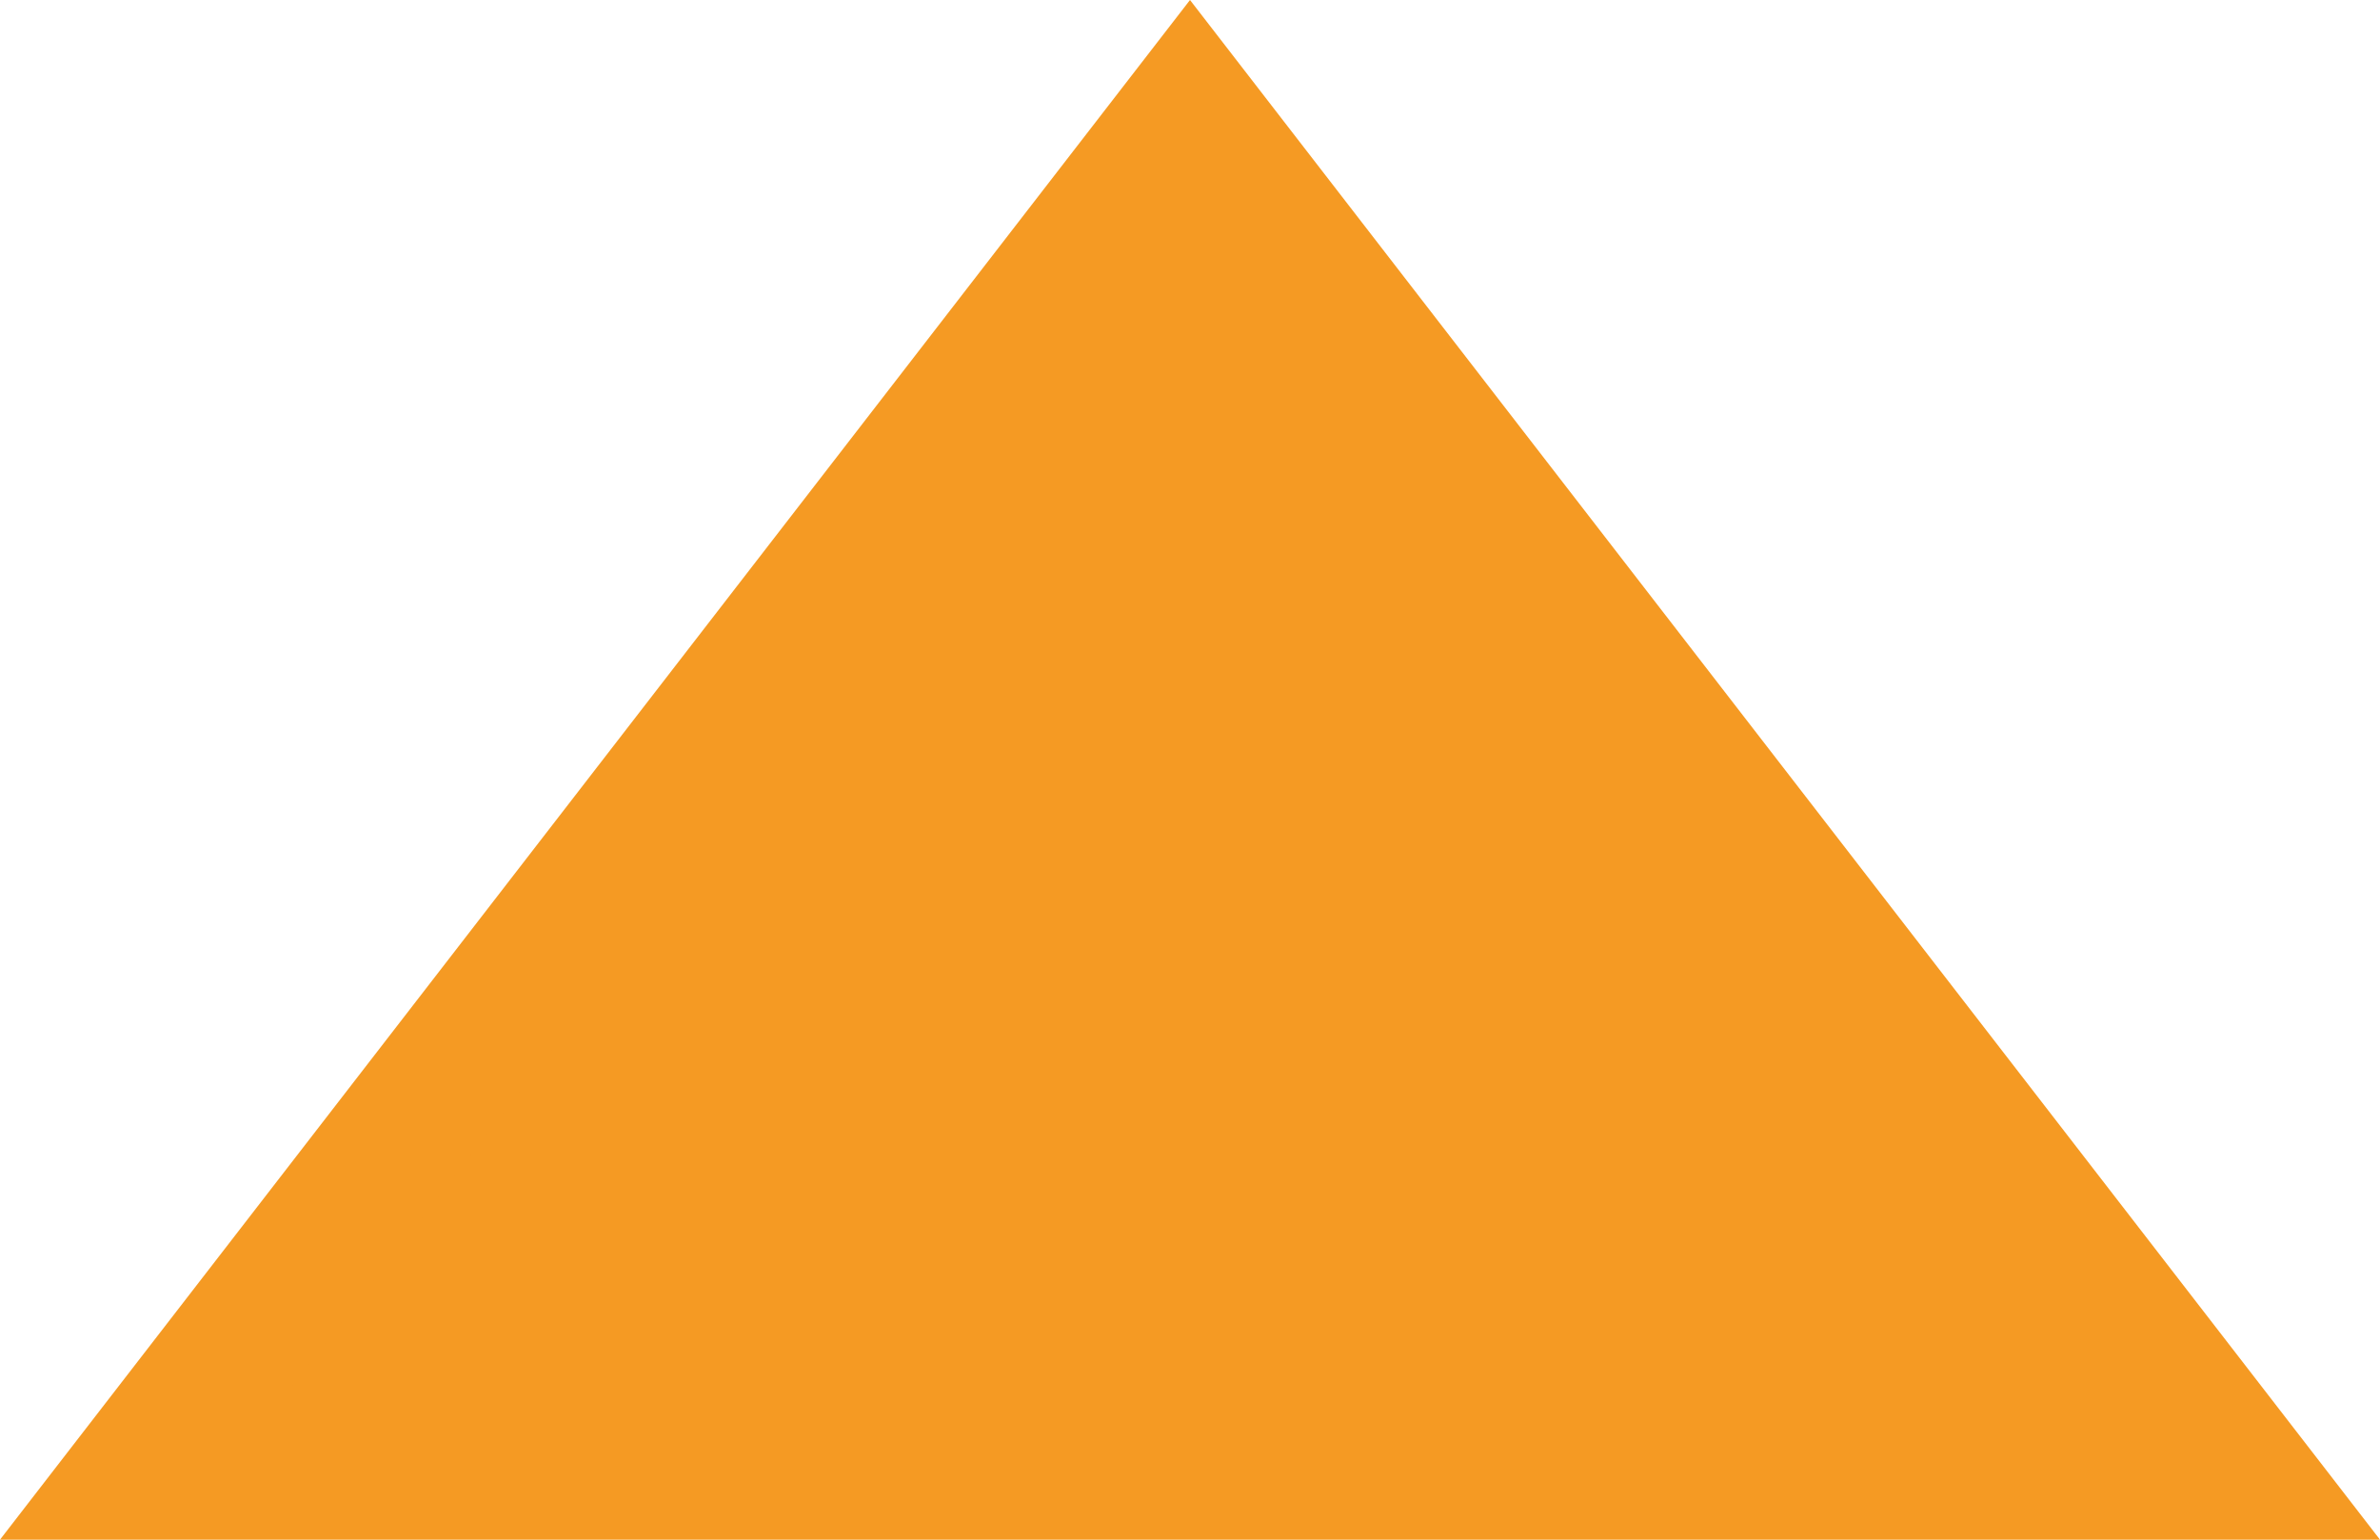
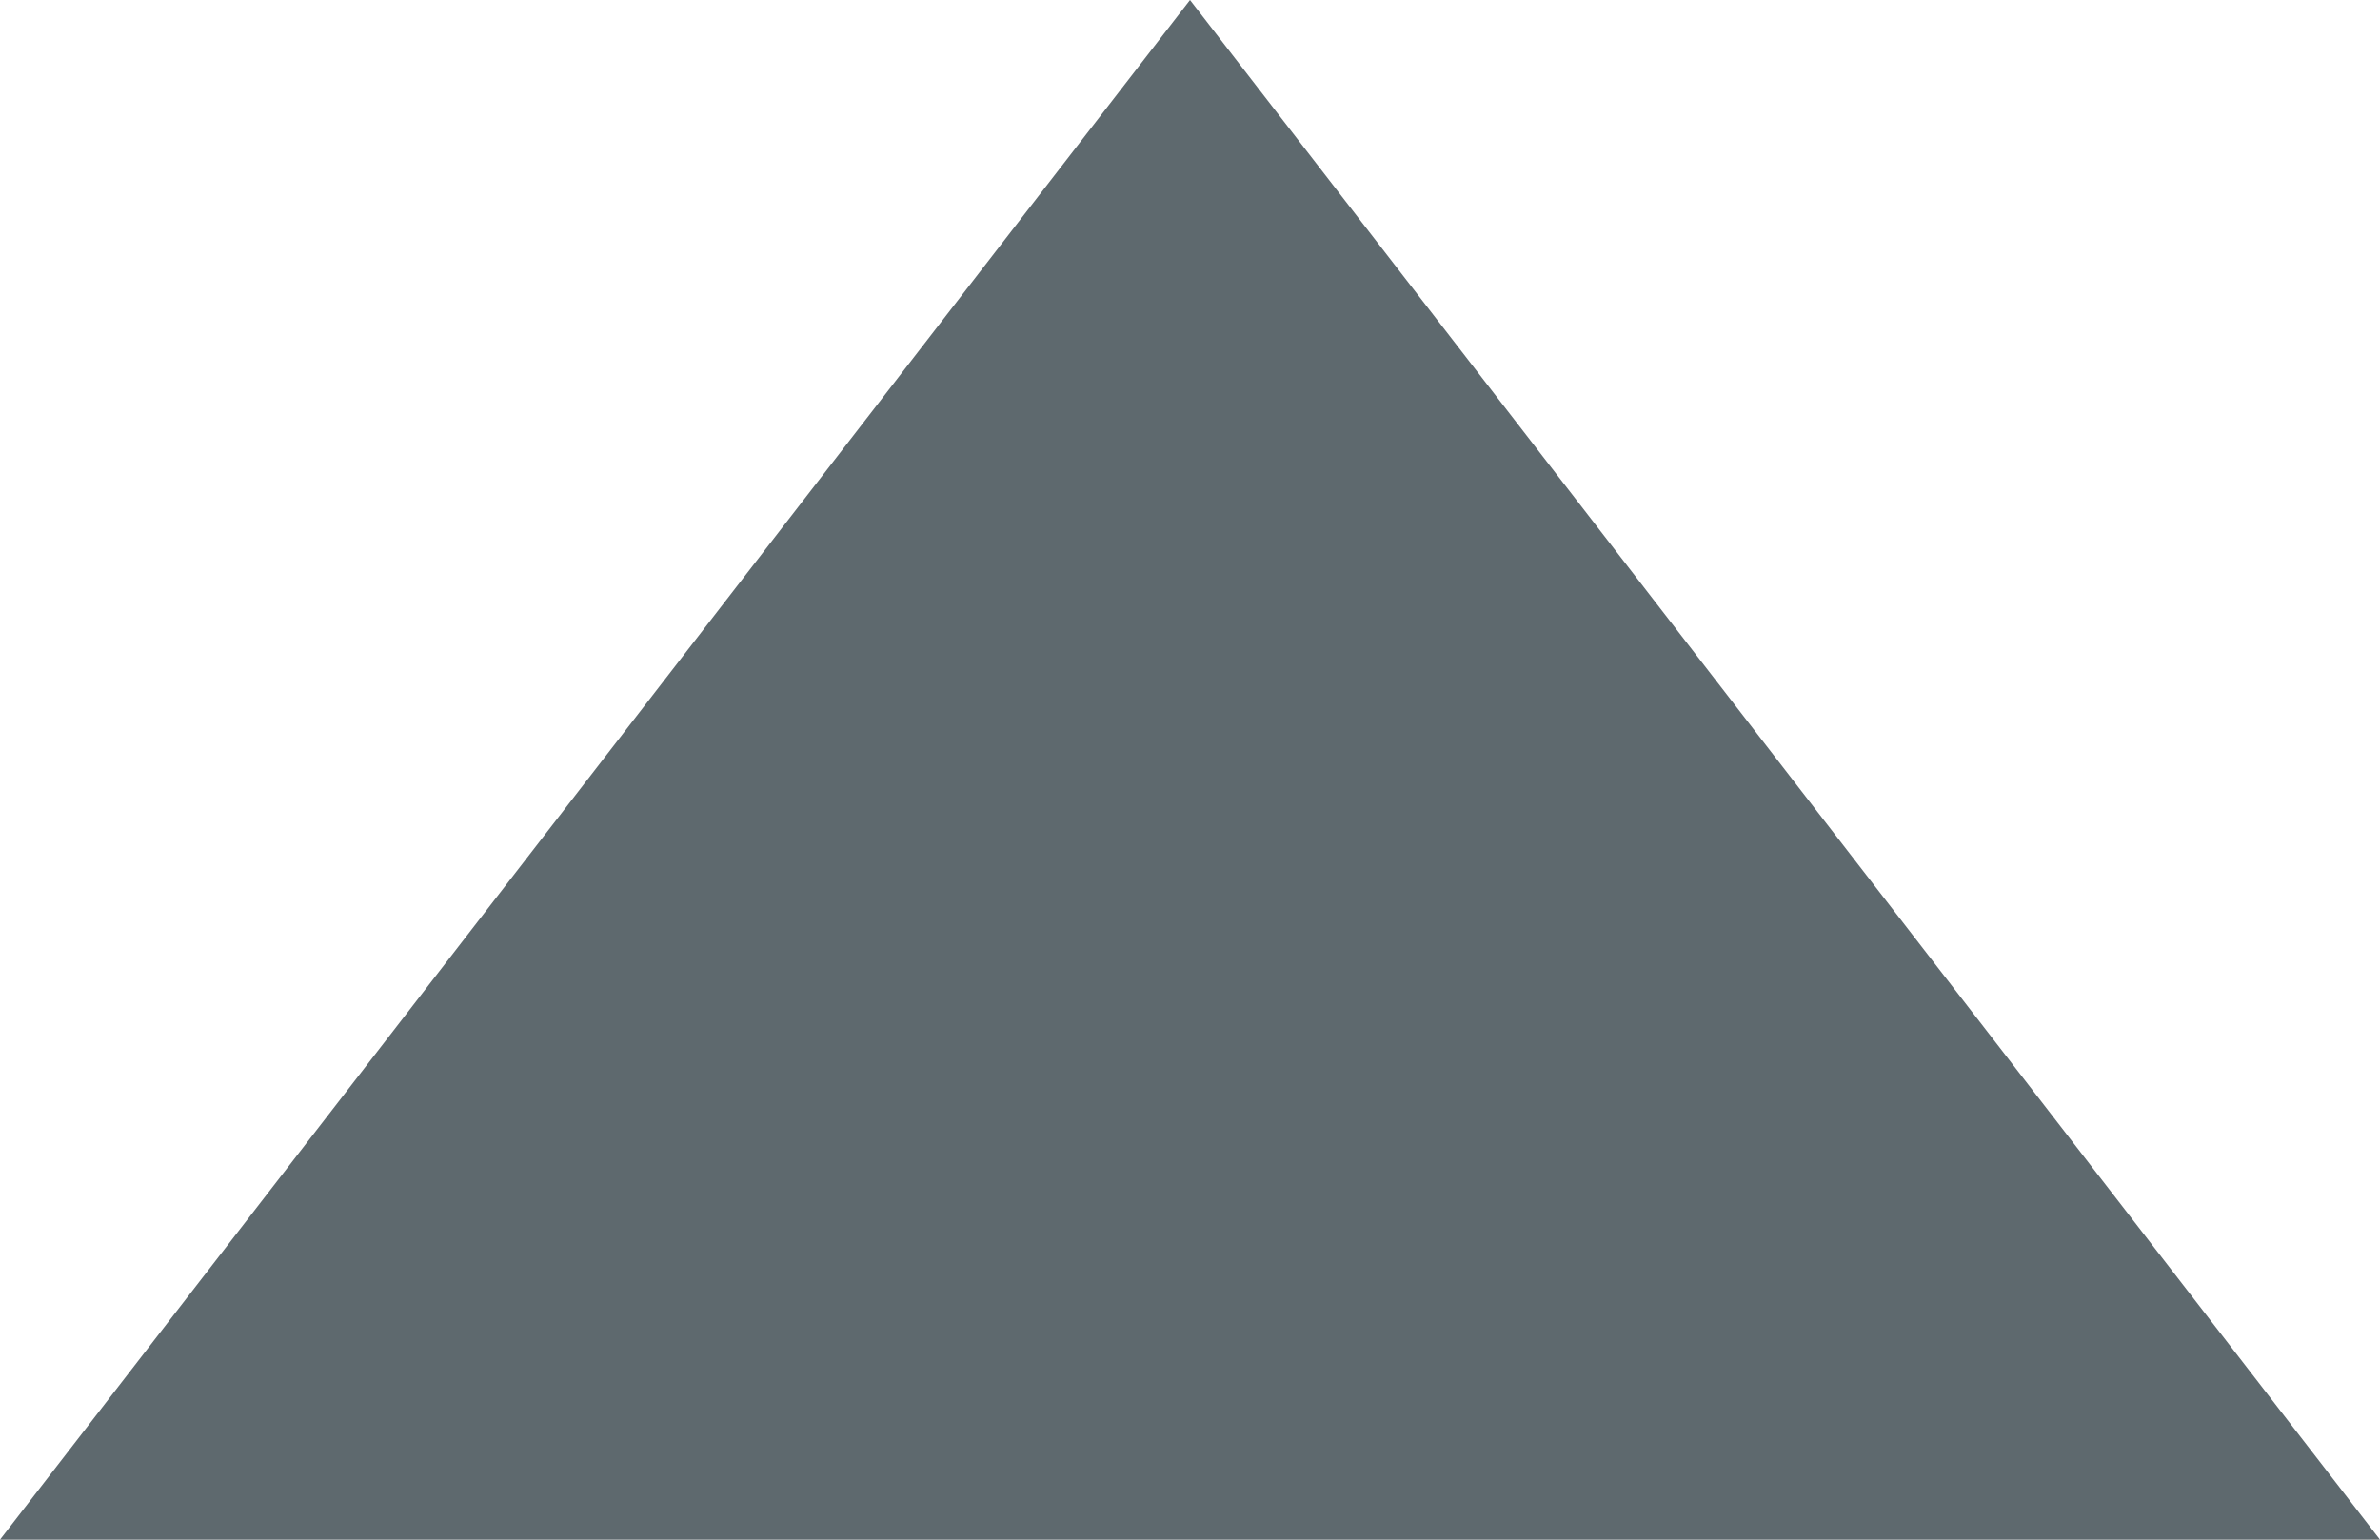
<svg xmlns="http://www.w3.org/2000/svg" version="1.1" width="17px" height="11px">
-   <g transform="matrix(1 0 0 1 -1071 -495 )">
-     <path d="M 1072.006 505.5  L 1079.5 495.802  L 1086.994 505.5  L 1072.006 505.5  Z " fill-rule="nonzero" fill="#f59a23" stroke="none" />
-     <path d="M 1071 506  L 1079.5 495  L 1088 506  L 1071 506  Z M 1079.5 496.605  L 1073.013 505  L 1085.987 505  L 1079.5 496.605  Z " fill-rule="nonzero" fill="#f59a23" stroke="none" />
+   <g transform="matrix(1 0 0 1 -678 -331 )">
+     <path d="M 679.006 341.5  L 686.5 331.802  L 693.994 341.5  L 679.006 341.5  Z " fill-rule="nonzero" fill="#5e696e" stroke="none" />
+     <path d="M 678 342  L 686.5 331  L 695 342  L 678 342  Z M 686.5 332.605  L 680.013 341  L 692.987 341  L 686.5 332.605  Z " fill-rule="nonzero" fill="#5e696e" stroke="none" />
  </g>
</svg>
